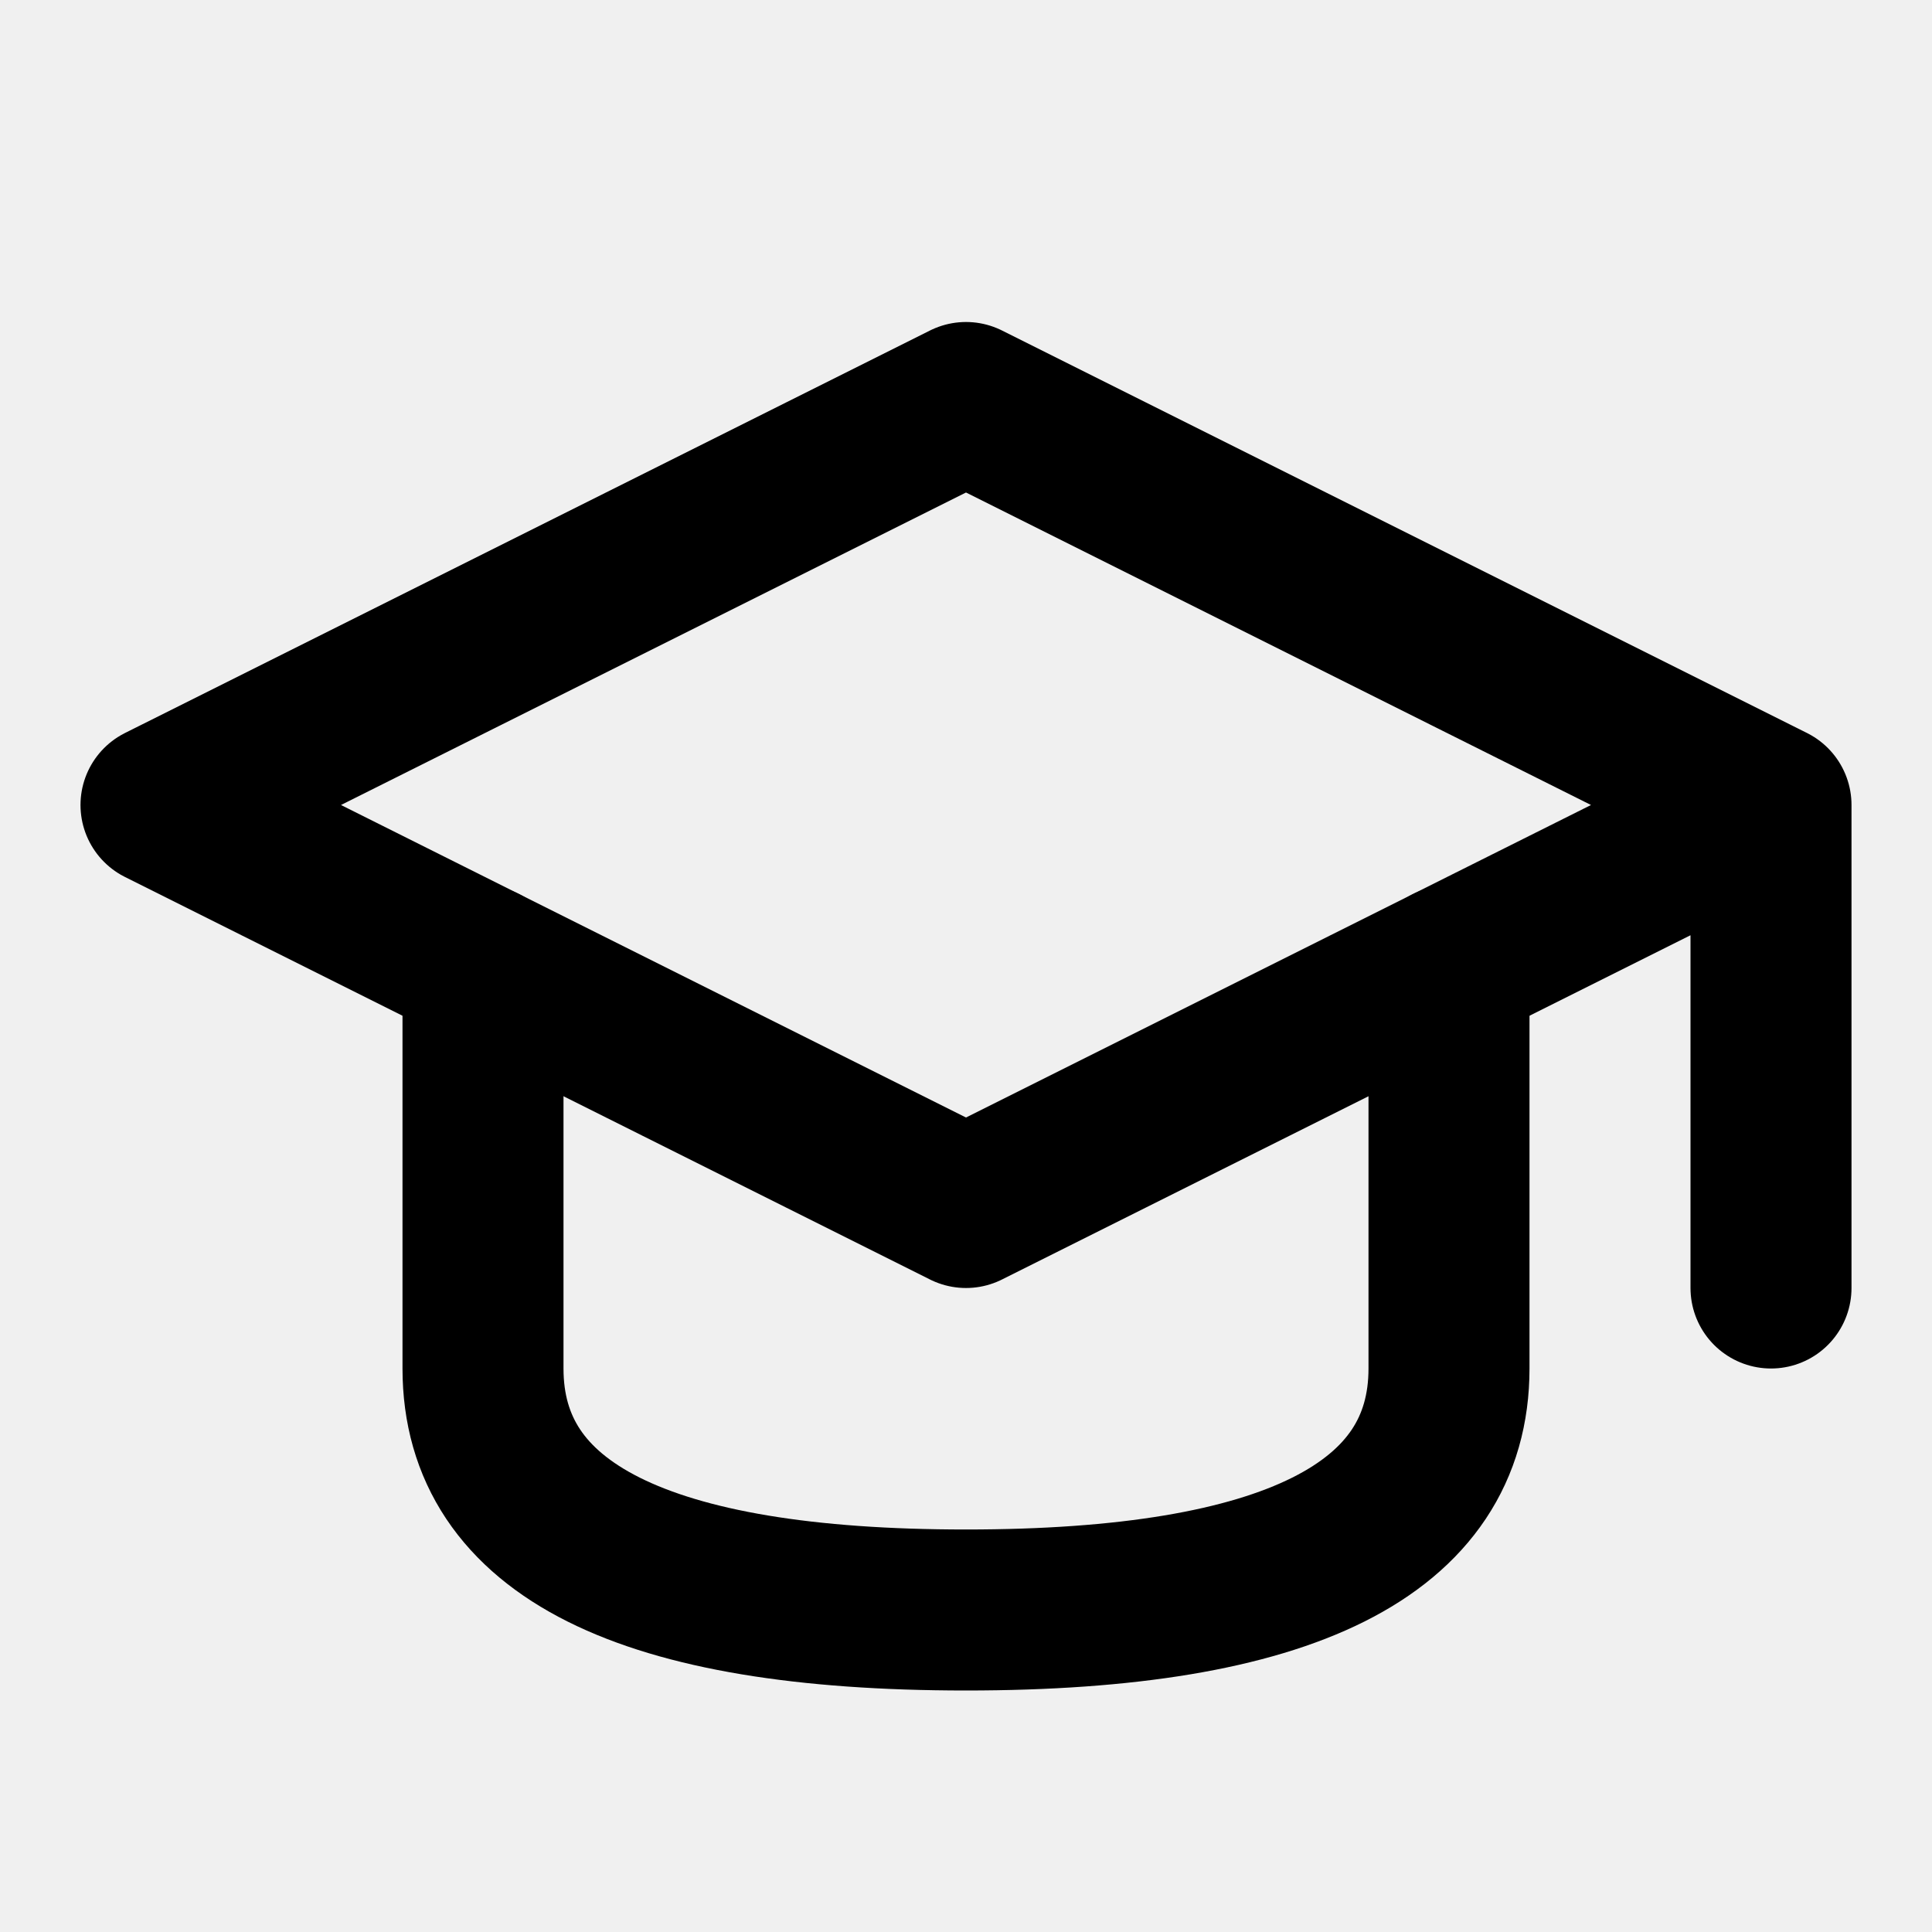
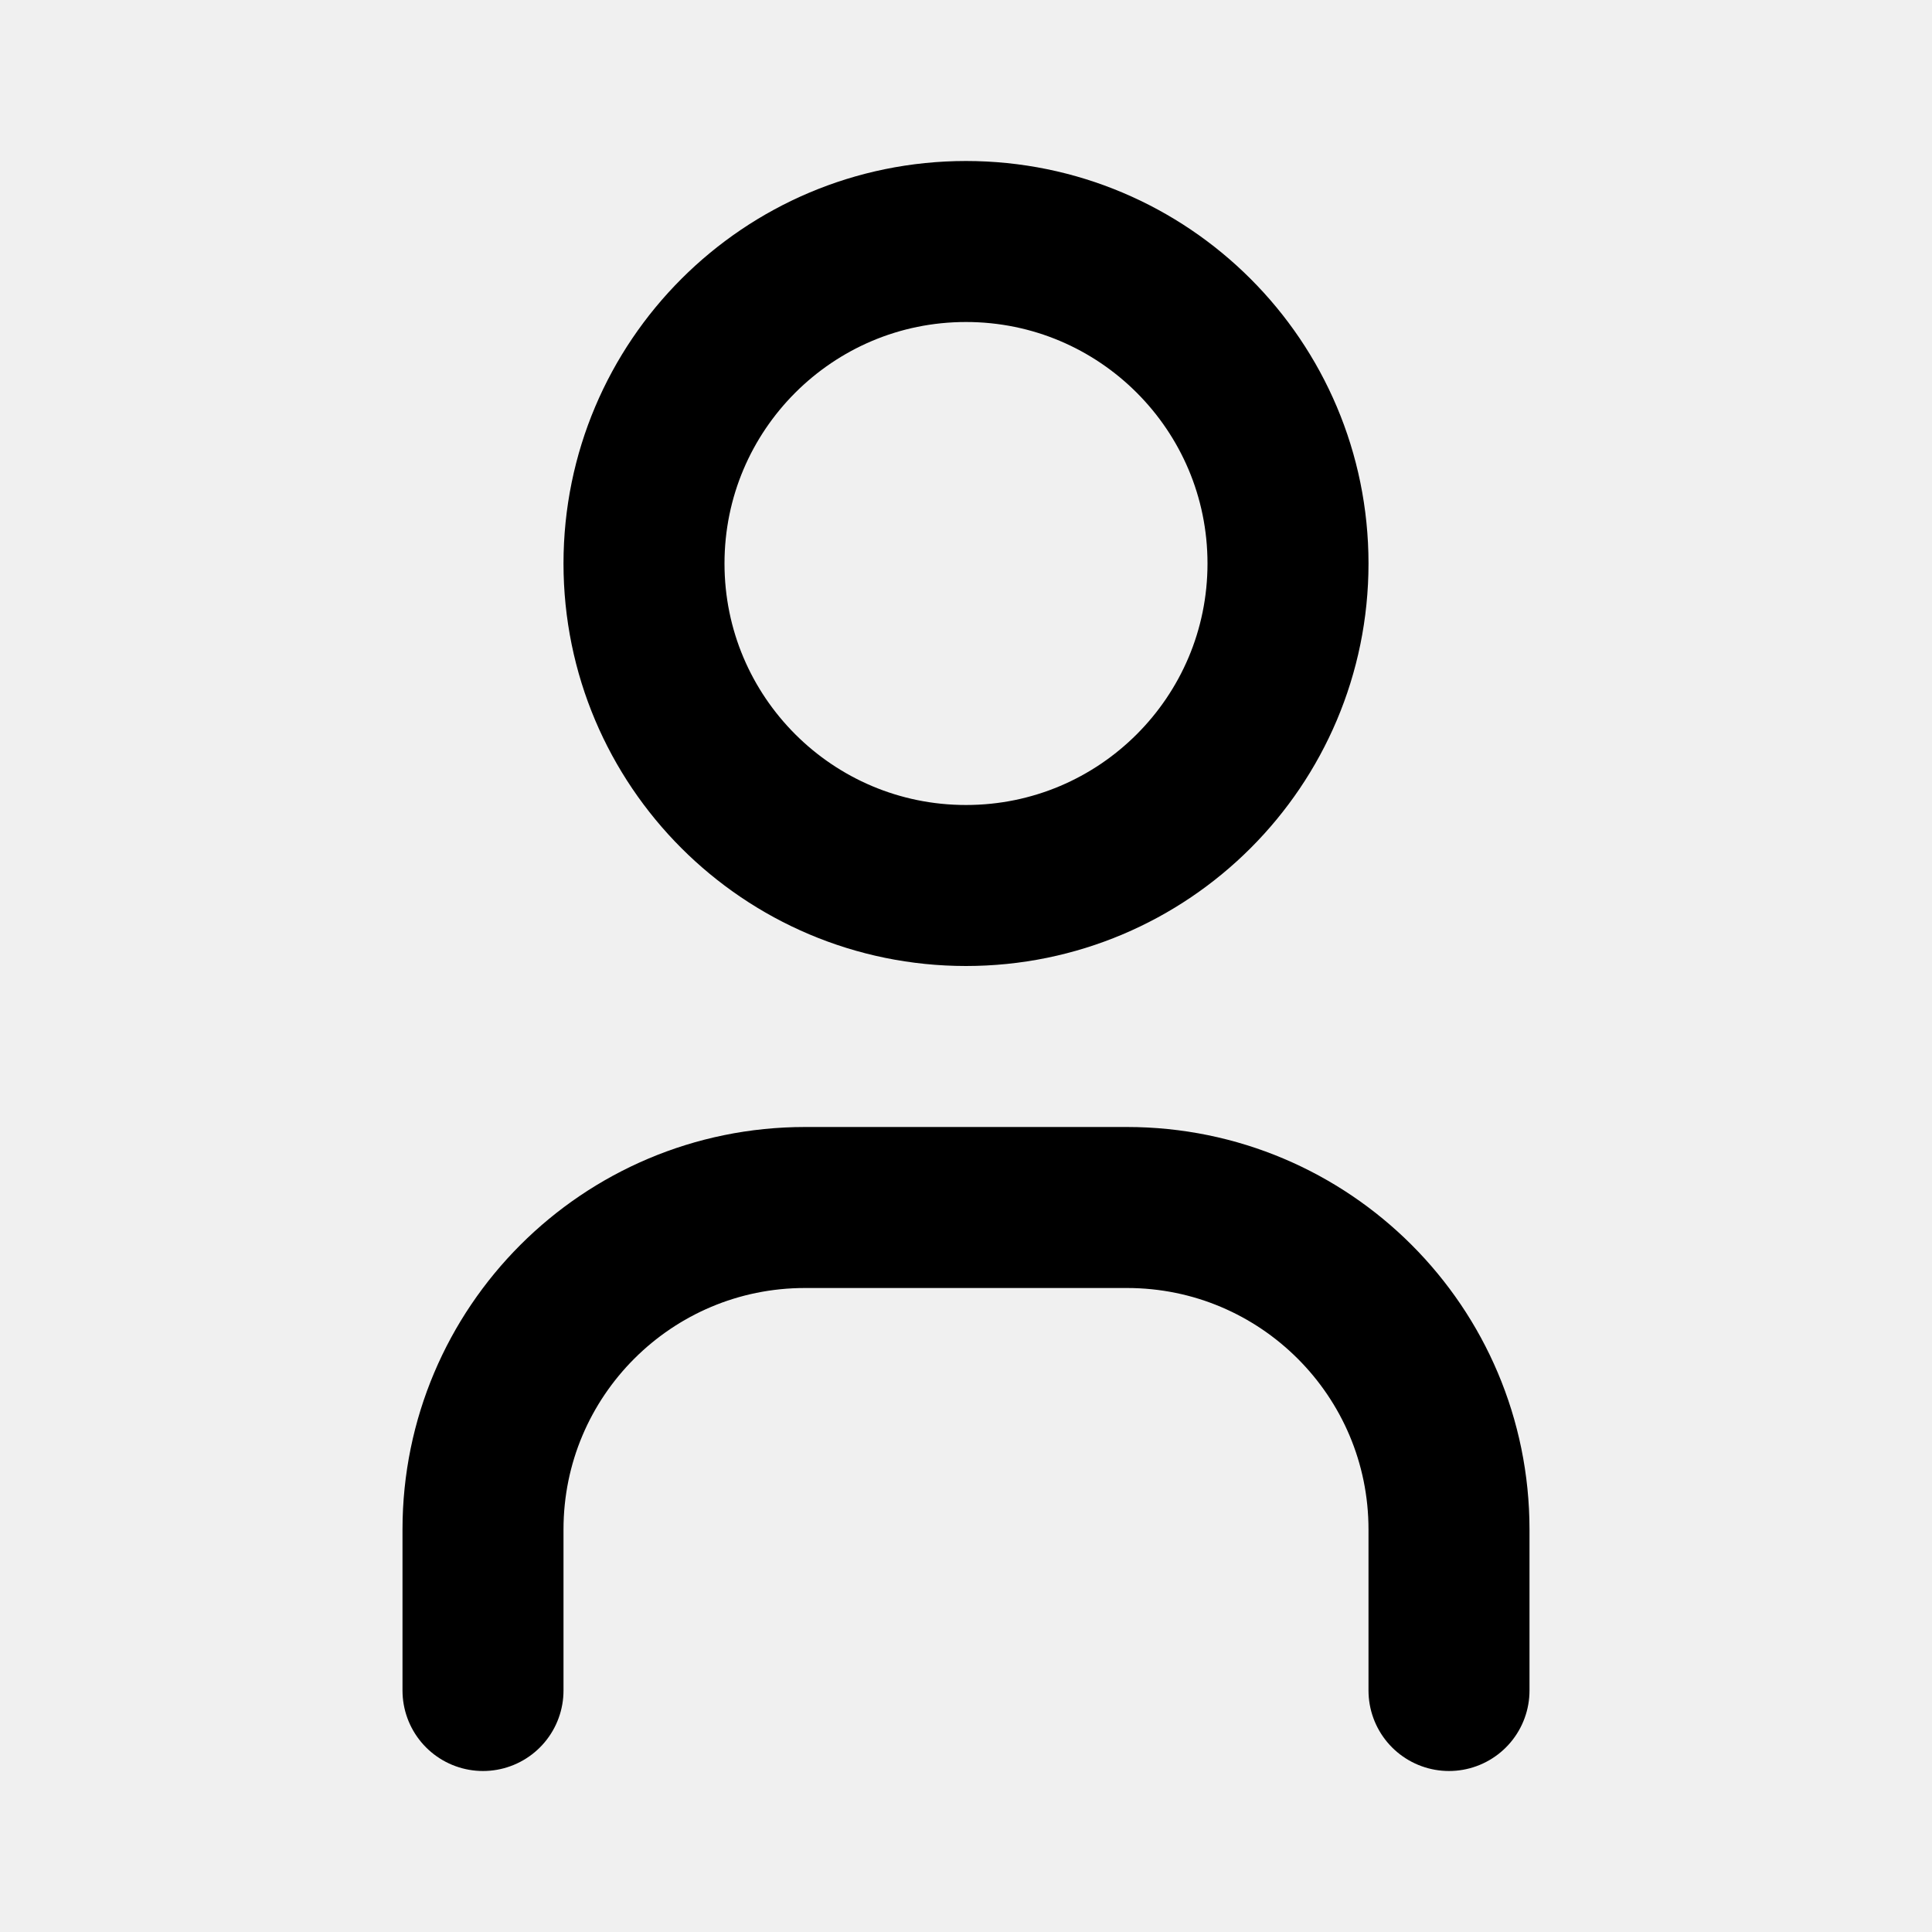
<svg xmlns="http://www.w3.org/2000/svg" width="128" height="128" viewBox="0 0 24 24" fill="none" stroke="currentColor" stroke-width="2" stroke-linecap="round" stroke-linejoin="round">
-   <path d="M22 10v6M2 10l10-5 10 5-10 5z" />
-   <path d="M6 12v5c0 2 2 3 6 3s6-1 6-3v-5" />
+   <path d="M8 7a4 4 0 1 0 8 0a4 4 0 0 0 -8 0" />
+   <path d="M6 21v-2a4 4 0 0 1 4 -4h4a4 4 0 0 1 4 4v2" />
  <style>
    path { stroke: #000; }
    @media (prefers-color-scheme: dark) {
      path { stroke: #FFF; }
    }
  </style>
</svg>
